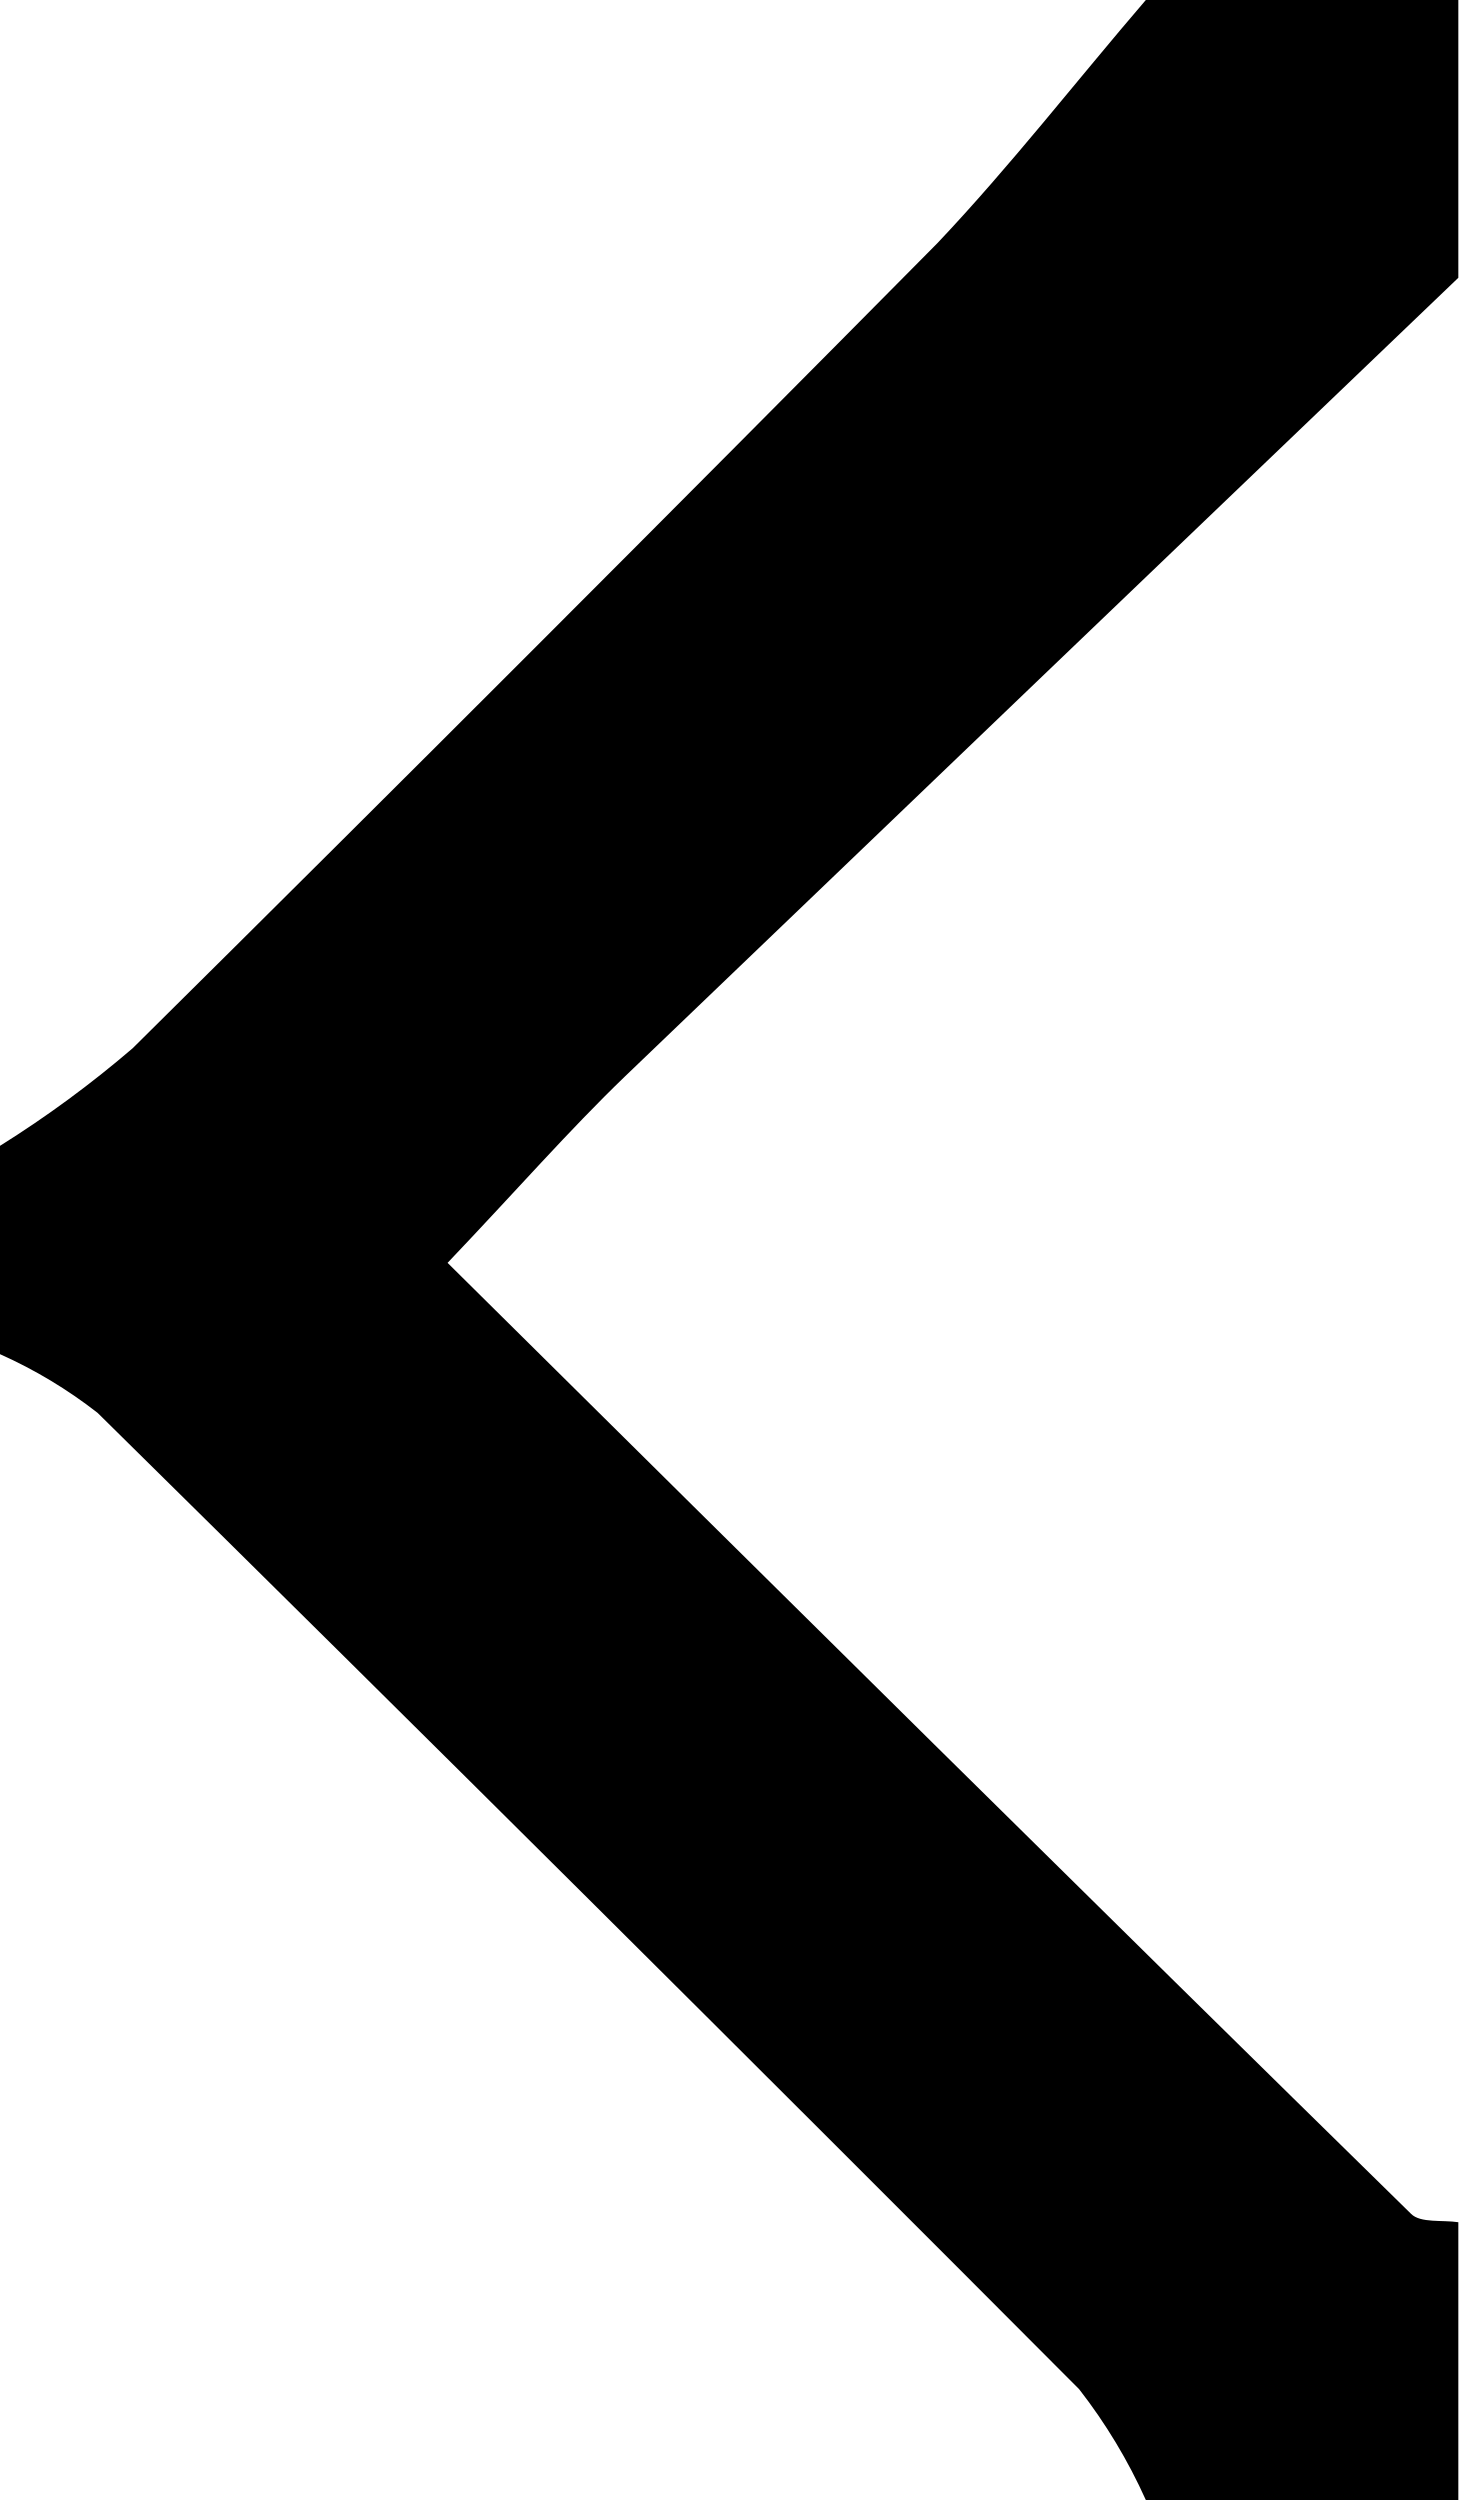
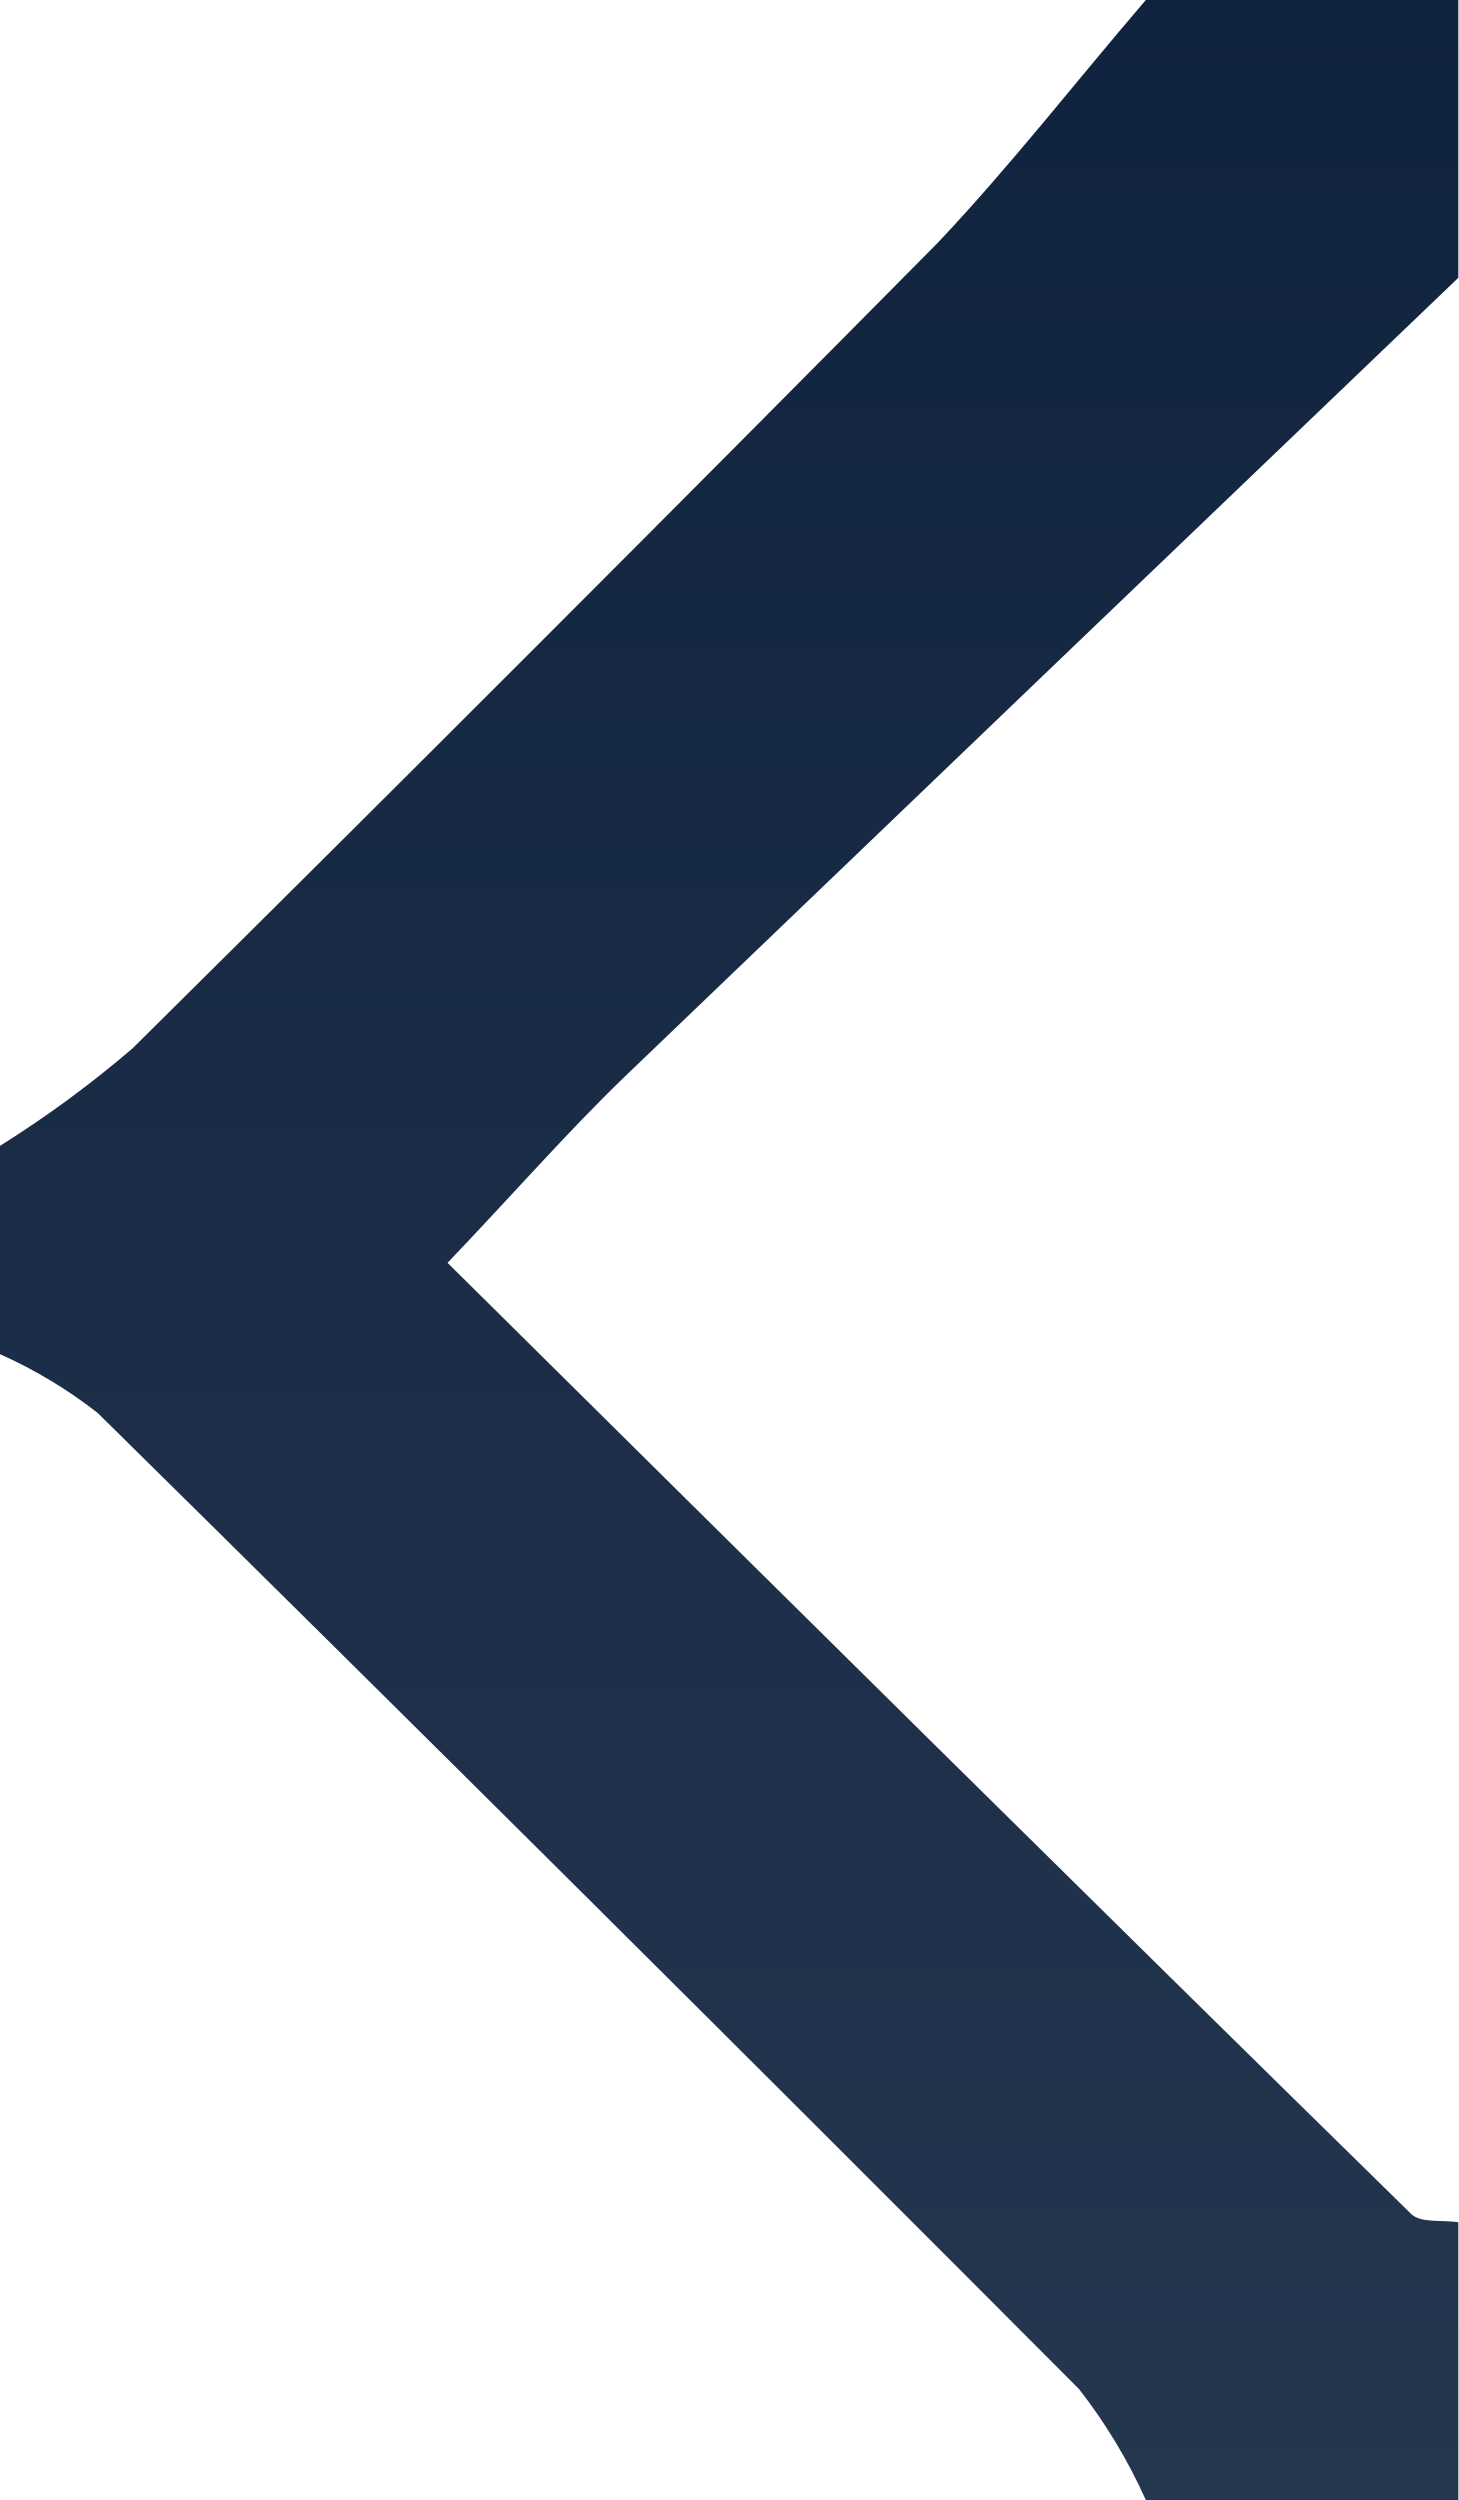
<svg xmlns="http://www.w3.org/2000/svg" viewBox="0 0 42 72">
+   <defs>
+     <linearGradient id="grad" x1="0%" y1="0%" x2="0%" y2="100%">
+       <stop offset="0%" style="stop-color:#10233e;stop-opacity:1" />
+       <stop offset="100%" style="stop-color:#25364f;stop-opacity:1" />
+     </linearGradient>
+   </defs>
  <g id="Layer_2" data-name="Layer 2">
    <g id="Layer_1-2" data-name="Layer 1">
-       <path d="M33,0h9V8Q30,19.49,18,31c-1.62,1.56-3.11,3.27-5.11,5.37C22.4,45.79,31.5,54.8,40.64,63.76c.27.27.9.17,1.36.24v8H33a15.62,15.62,0,0,0-1.92-3.19Q17,54.68,2.81,40.69A13.53,13.53,0,0,0,0,39V33a31.58,31.58,0,0,0,3.82-2.81Q15.46,18.66,27,7C29.1,4.78,31,2.33,33,0Z" />
+       <path fill="url(#grad)" d="M33,0h9V8Q30,19.49,18,31c-1.62,1.56-3.11,3.27-5.11,5.37C22.4,45.79,31.5,54.8,40.64,63.76c.27.27.9.17,1.36.24v8H33a15.62,15.62,0,0,0-1.92-3.19Q17,54.68,2.81,40.69A13.53,13.53,0,0,0,0,39V33a31.58,31.58,0,0,0,3.82-2.81Q15.46,18.66,27,7C29.1,4.78,31,2.33,33,0Z" />
    </g>
  </g>
</svg>
